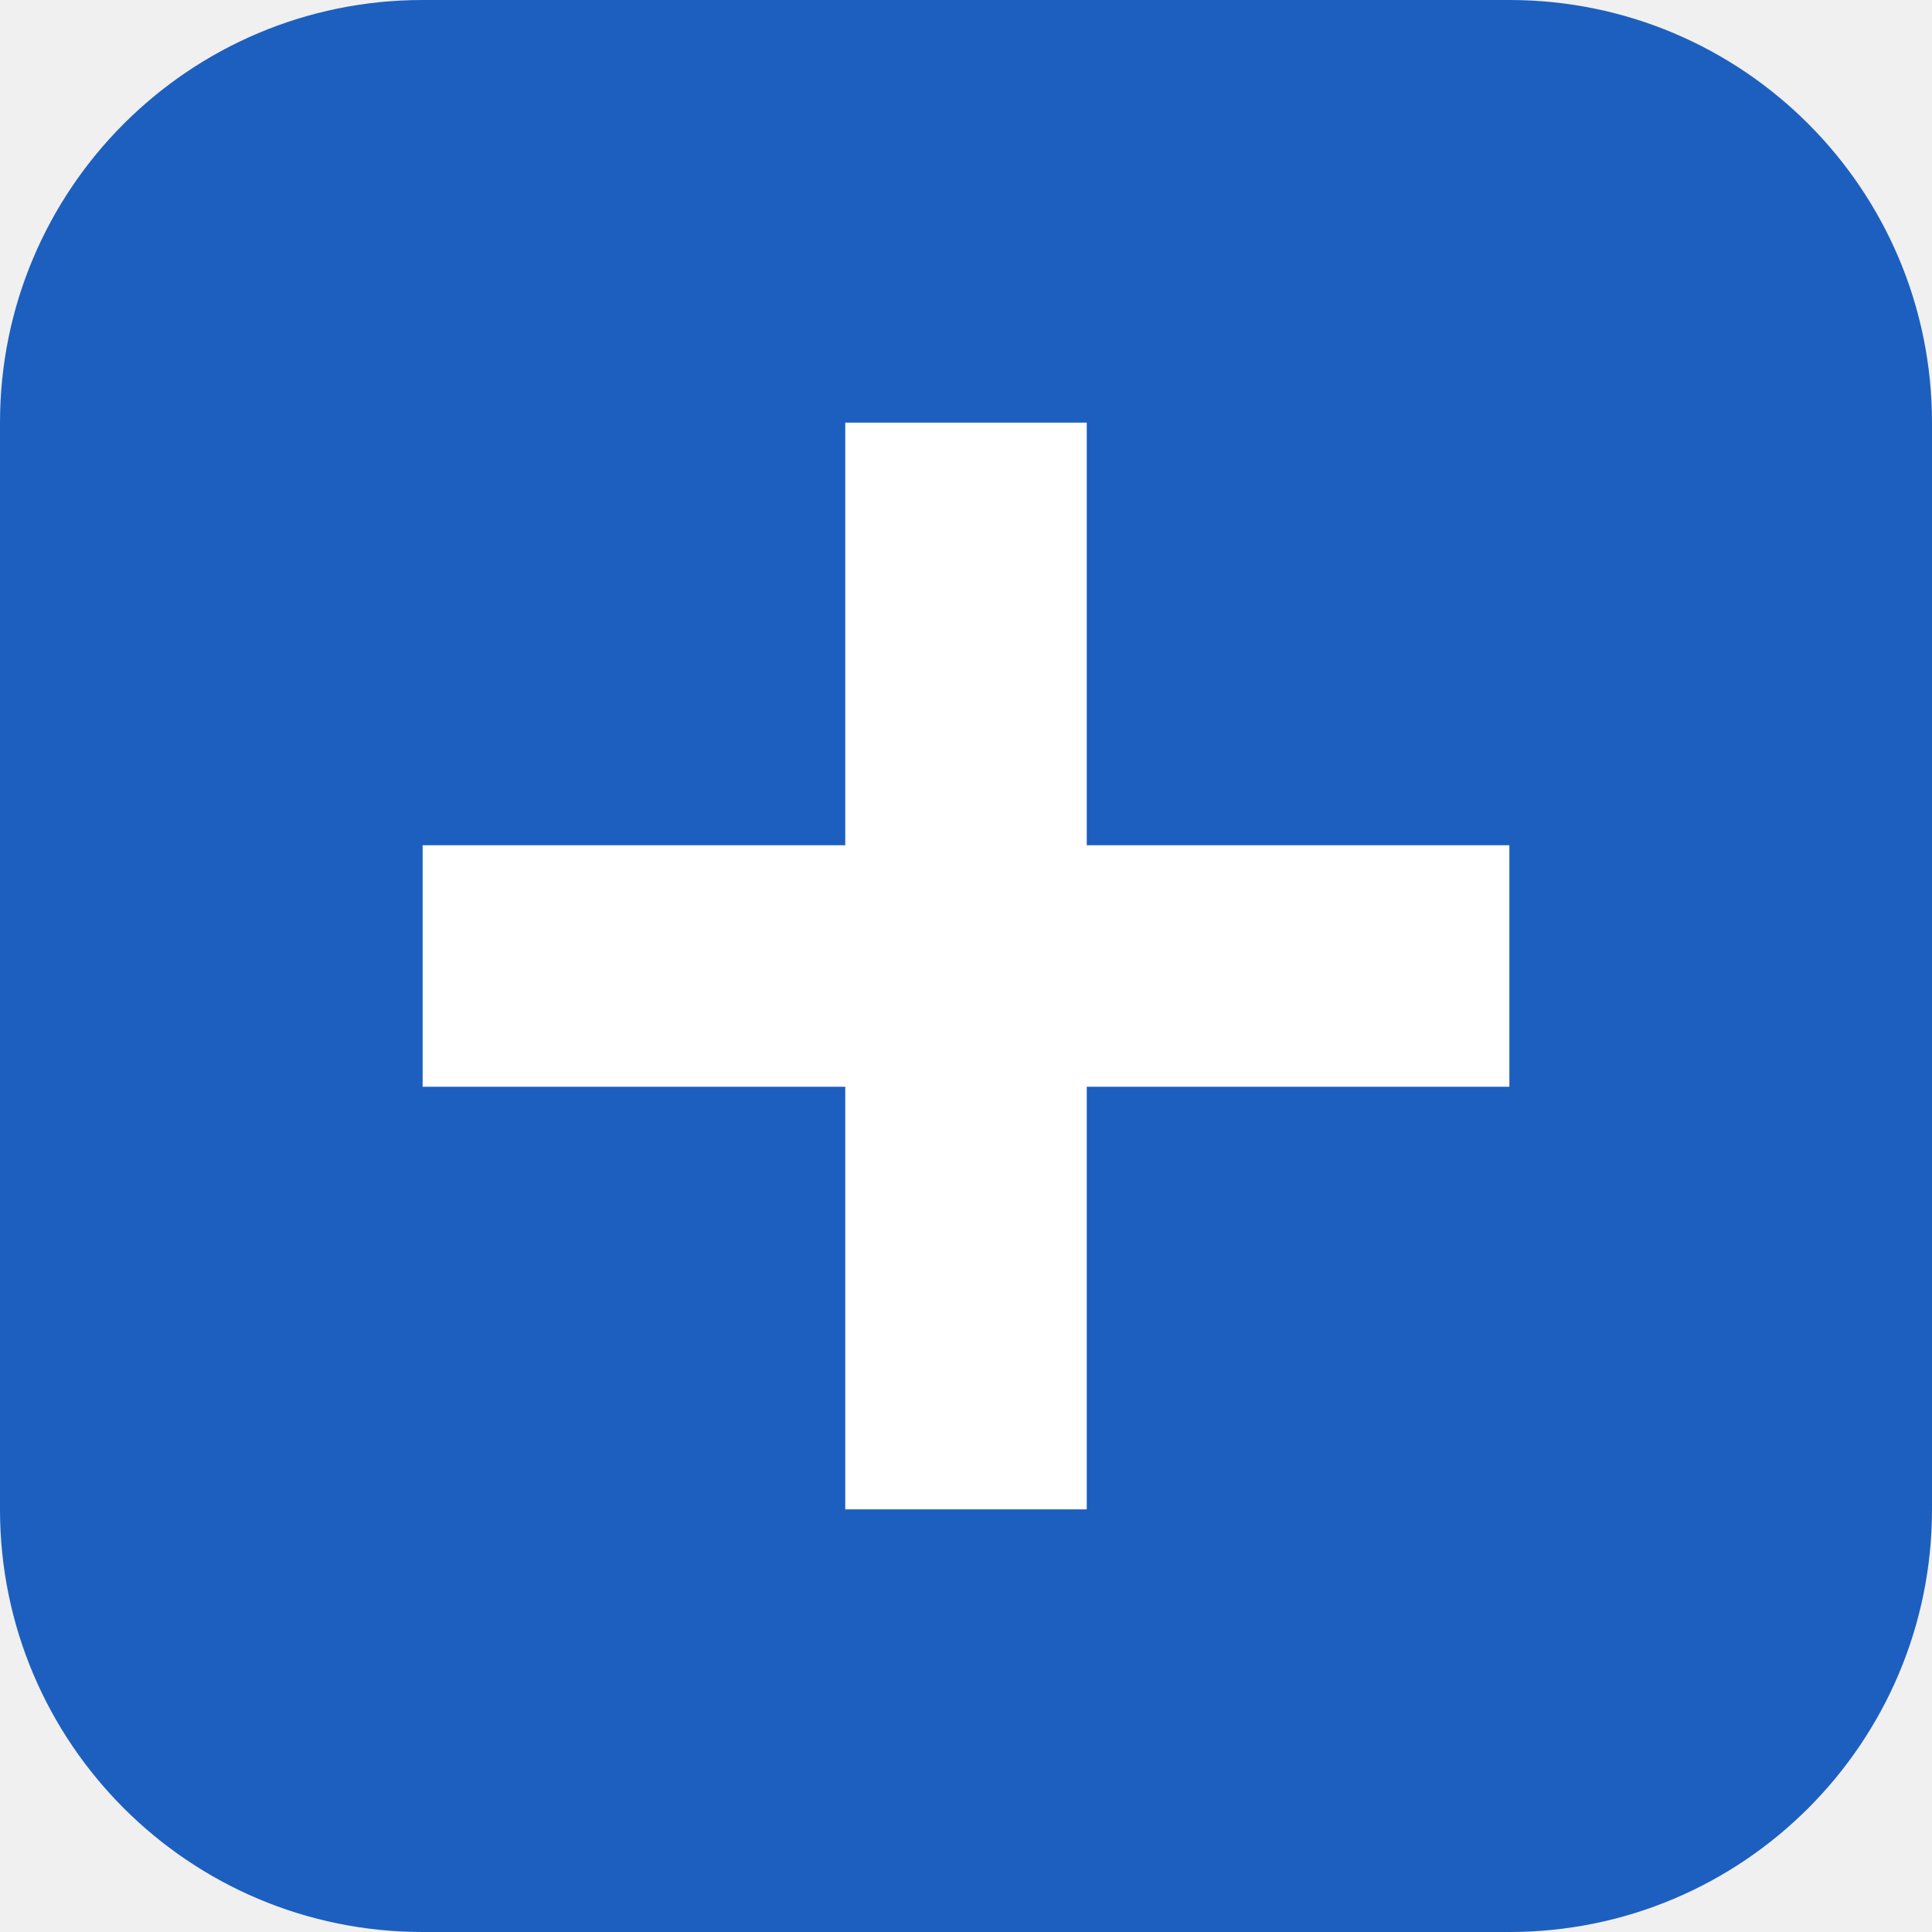
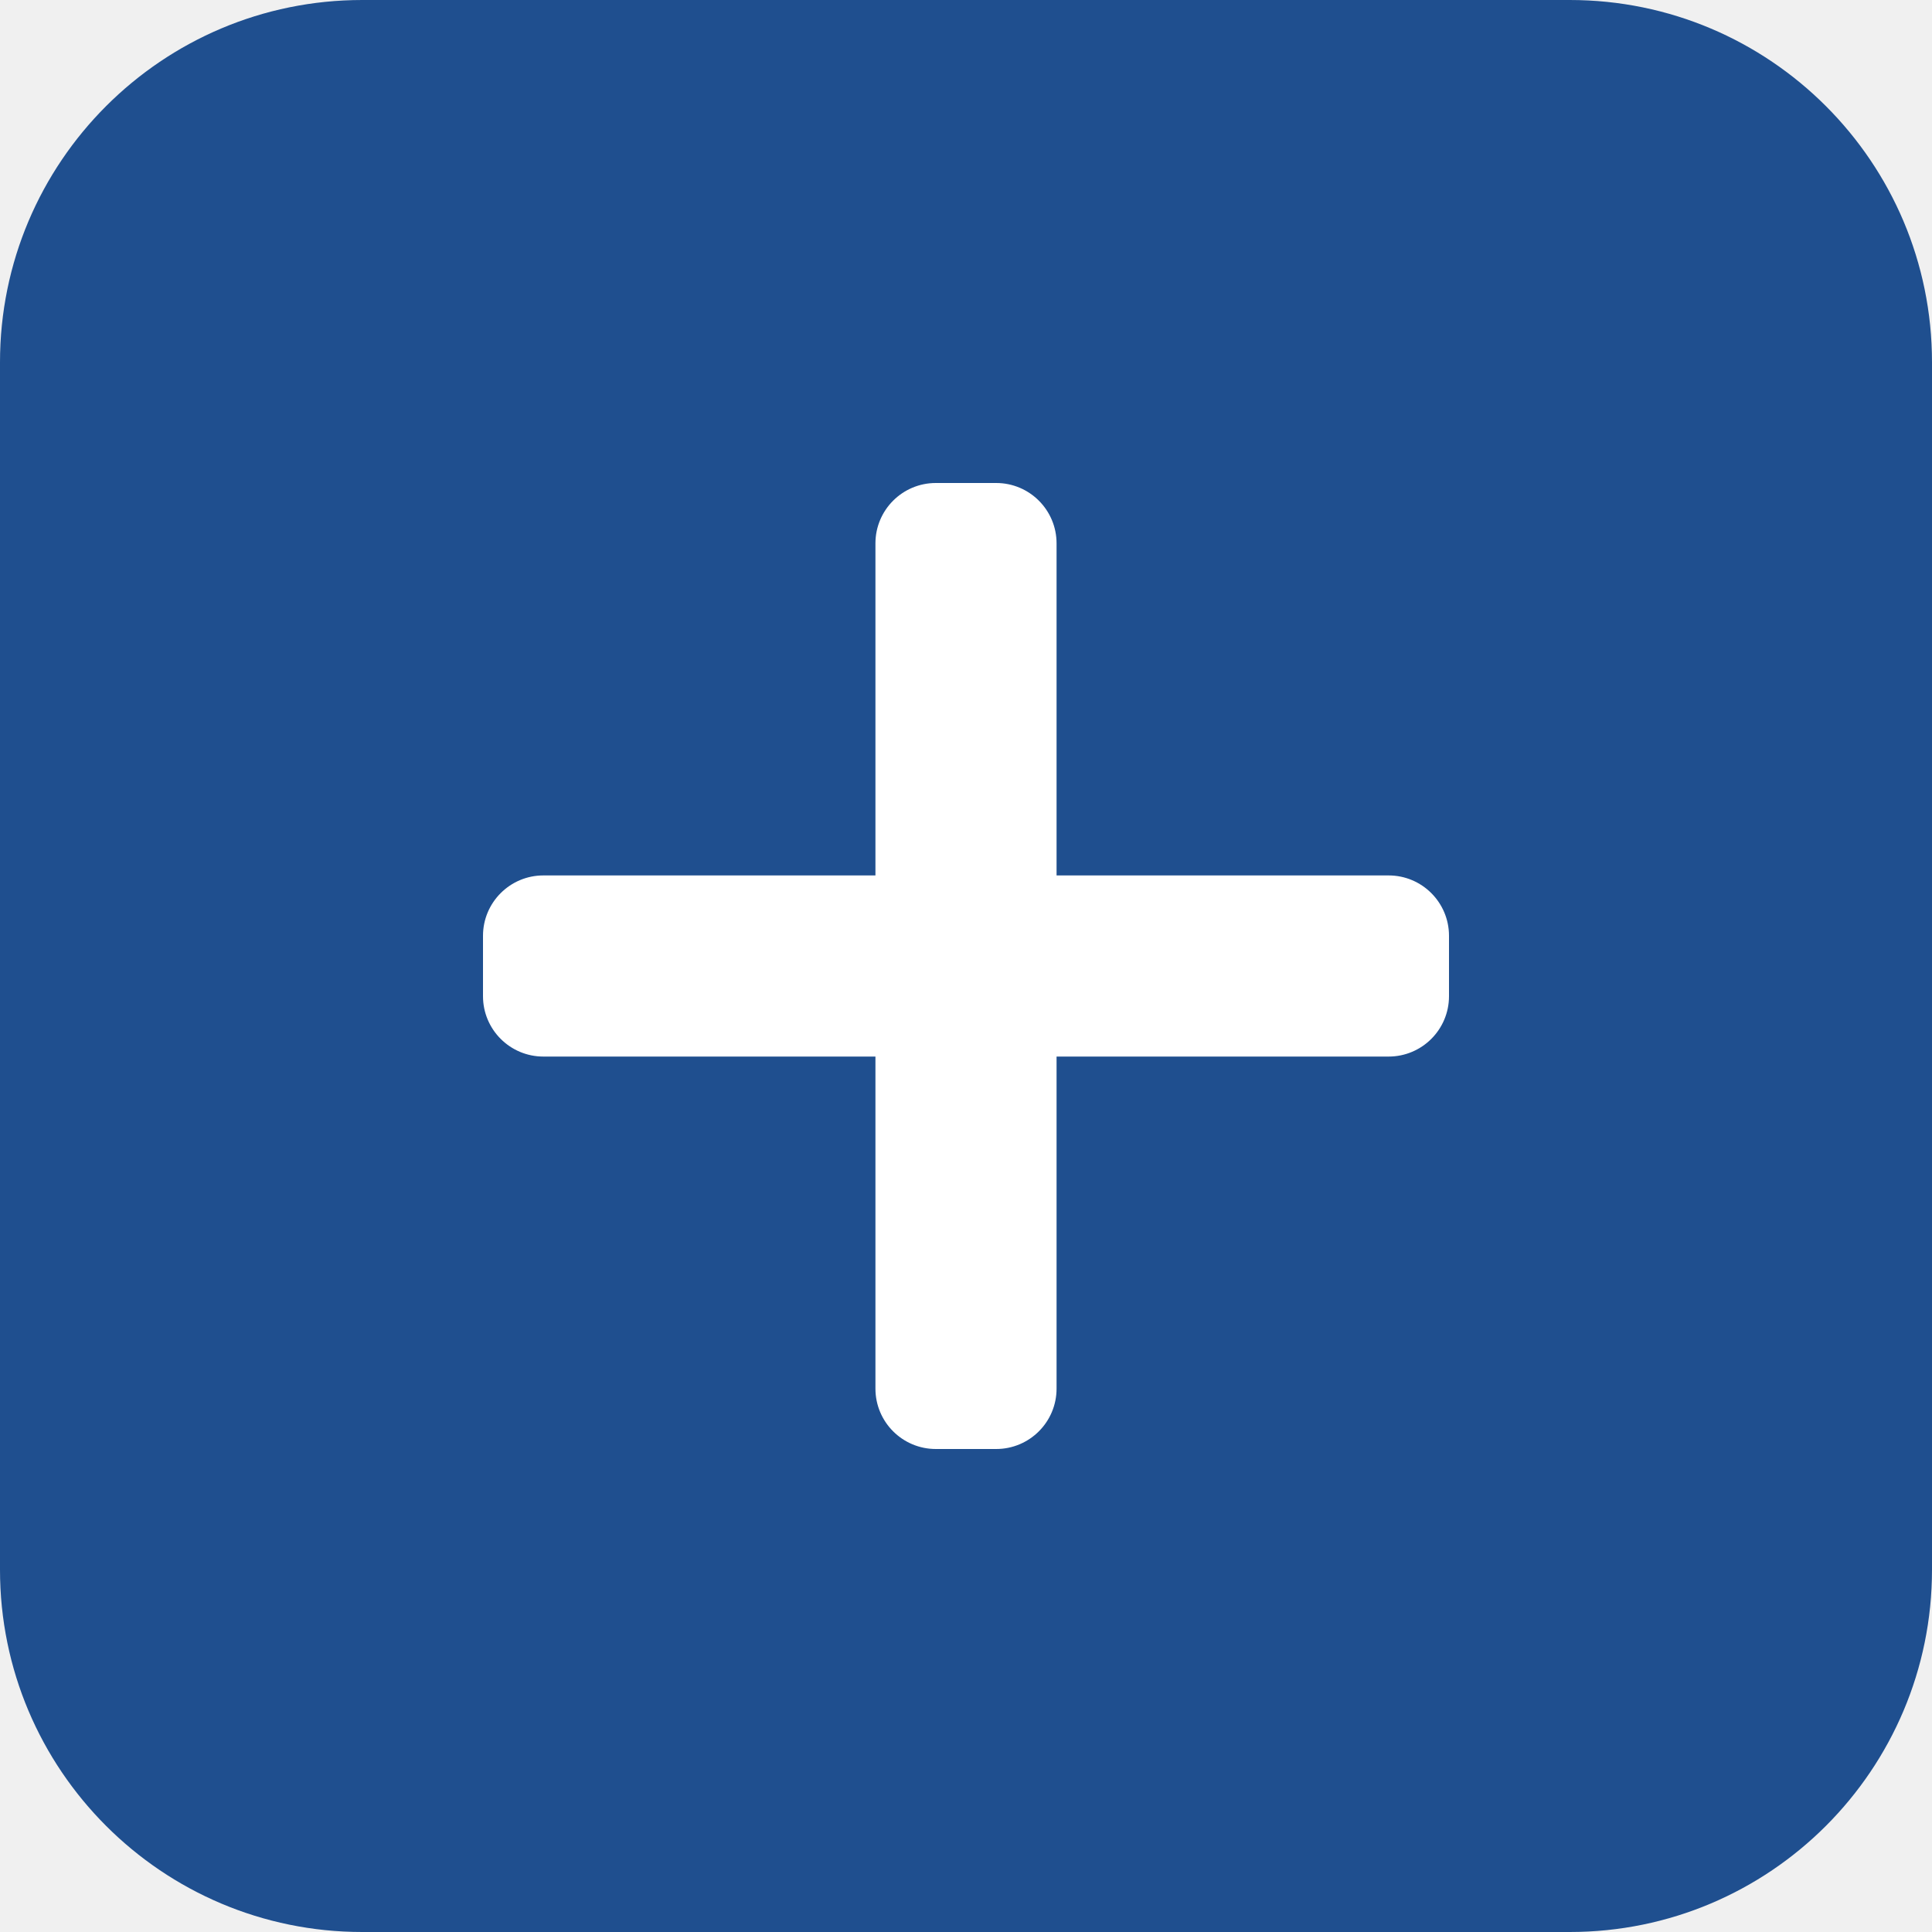
<svg xmlns="http://www.w3.org/2000/svg" viewBox="0 0 32 32">
-   <rect width="32" height="32" rx="7" fill="#1d5fbf" />
-   <rect x="7" y="14" width="18" height="4" fill="#fff" />
-   <rect x="14" y="7" width="4" height="18" fill="#fff" />
+   <rect width="32" height="32" rx="6" fill="#1f4f8f" />
+   <rect x="8" y="14.5" width="16" height="3" rx="1" fill="#fff" />
+   <rect x="14.5" y="8" width="3" height="16" rx="1" fill="#fff" />
</svg>
